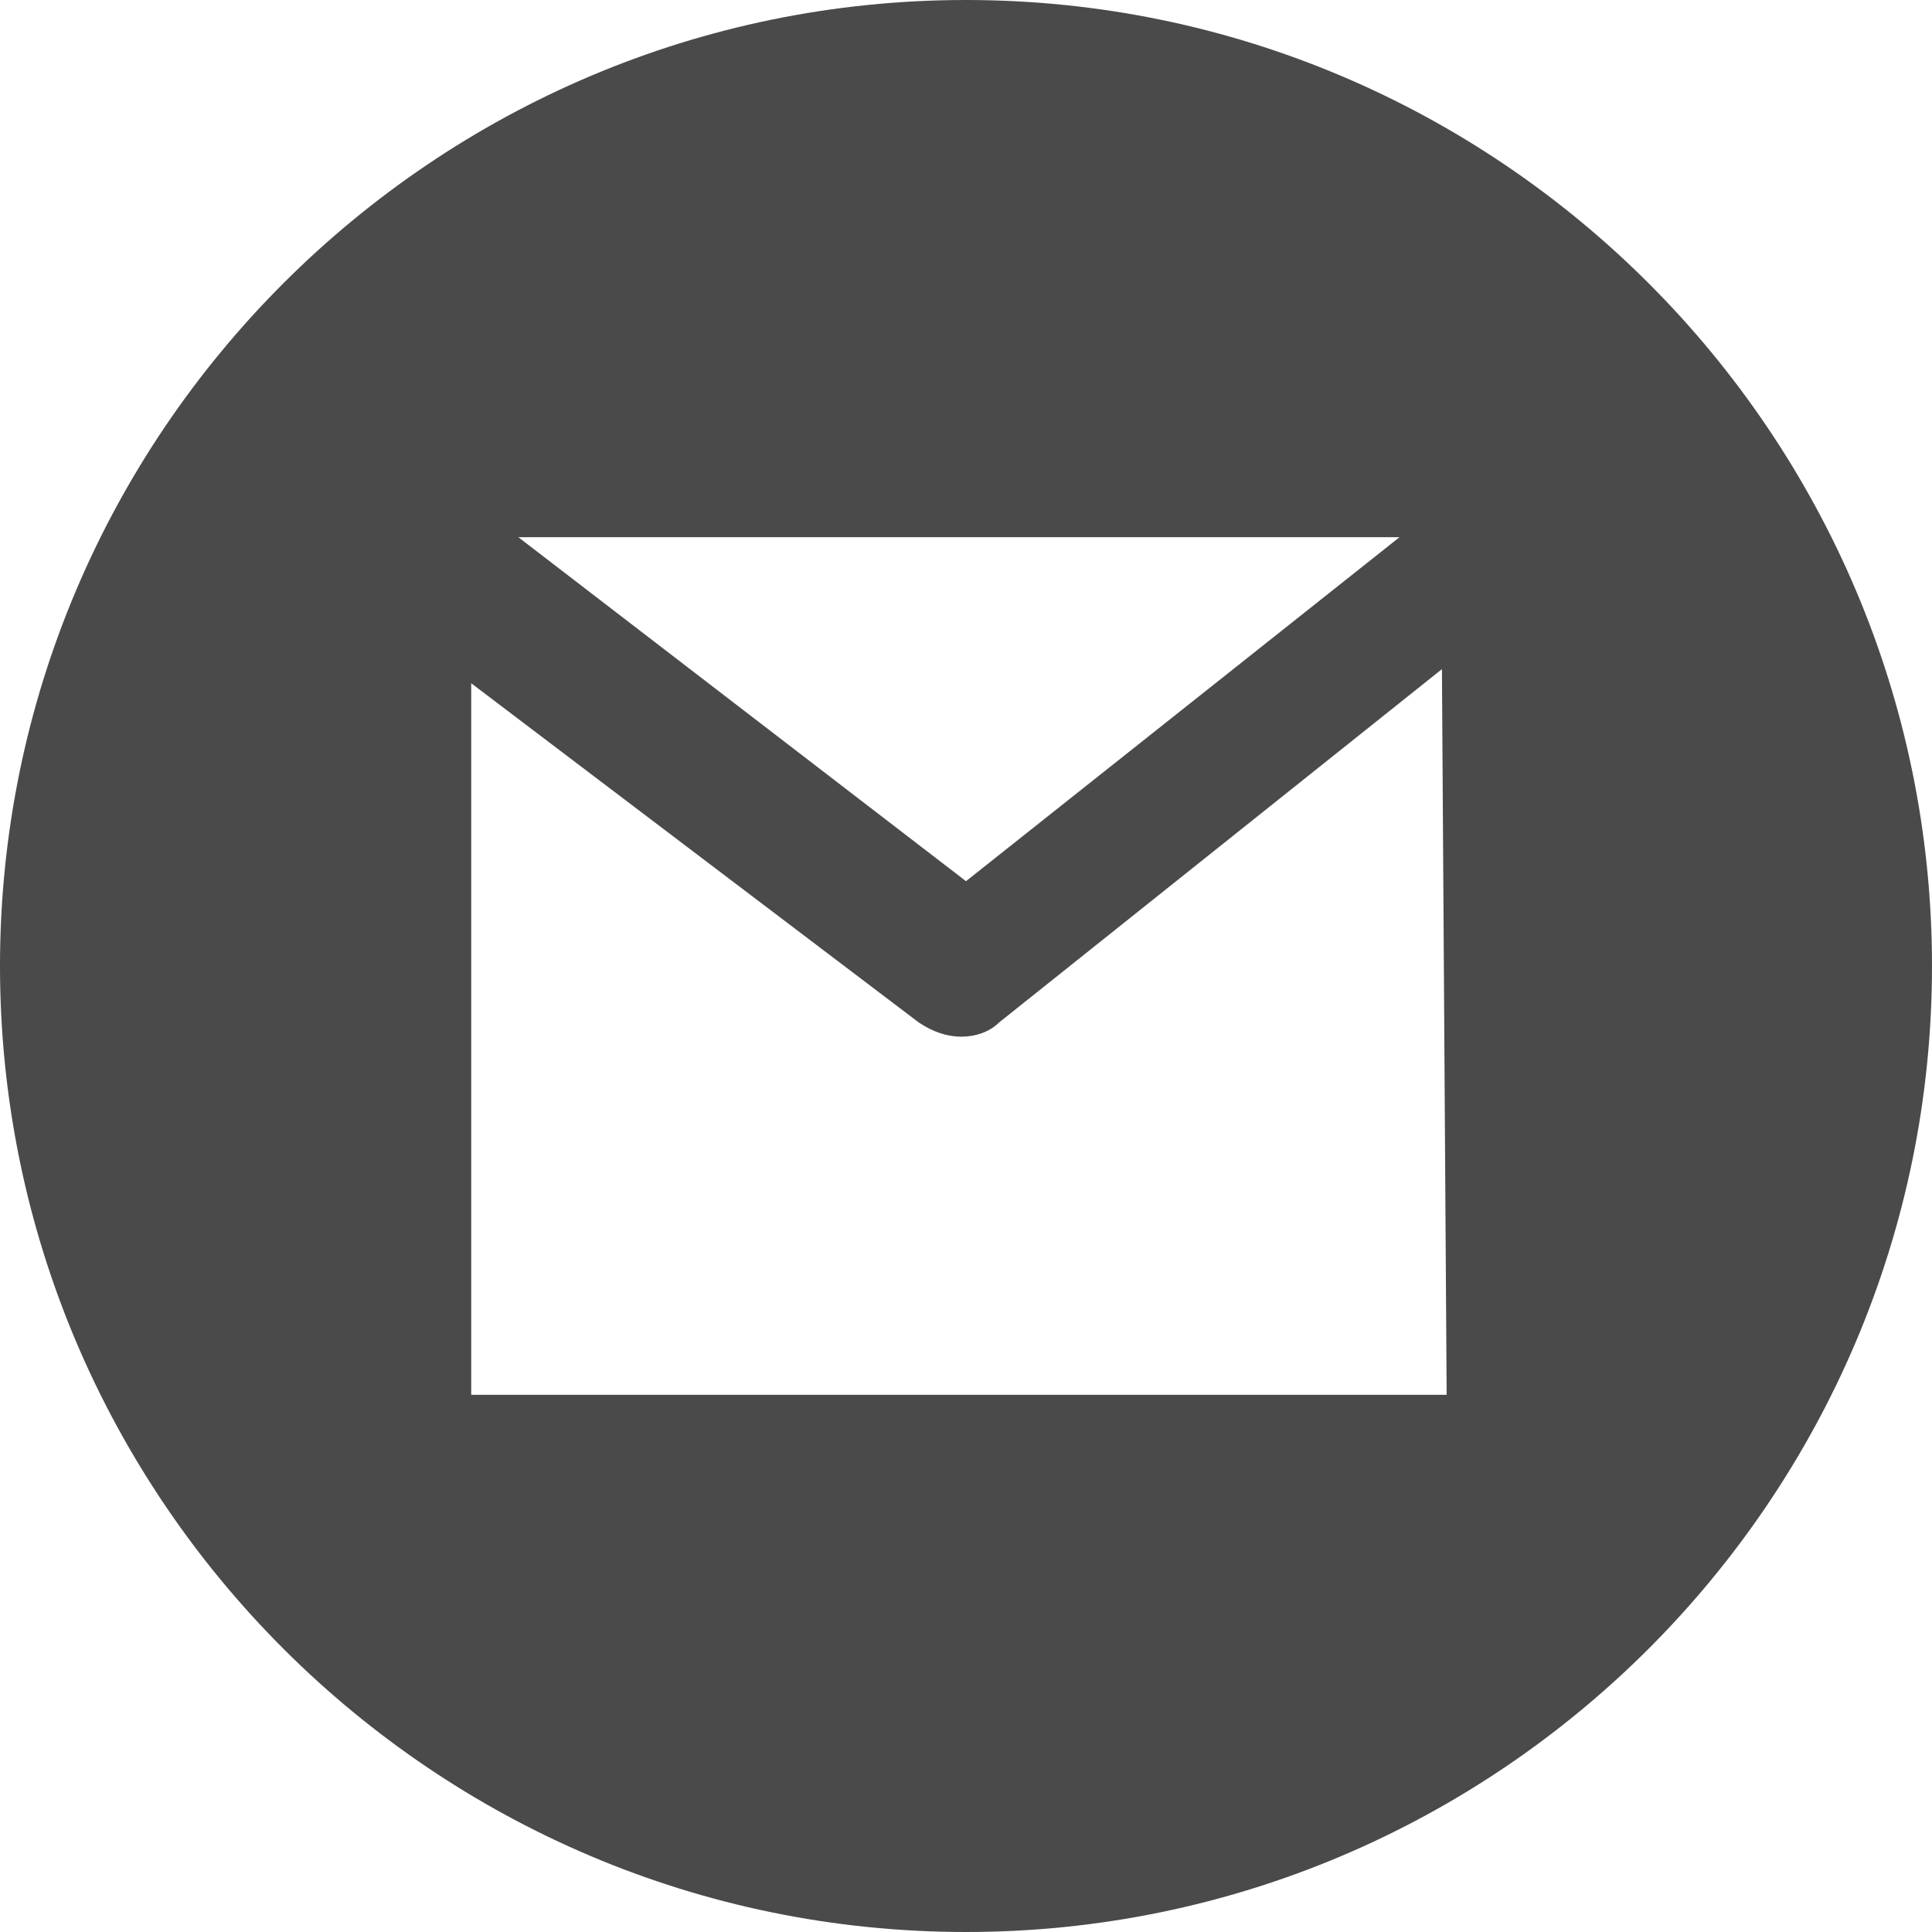
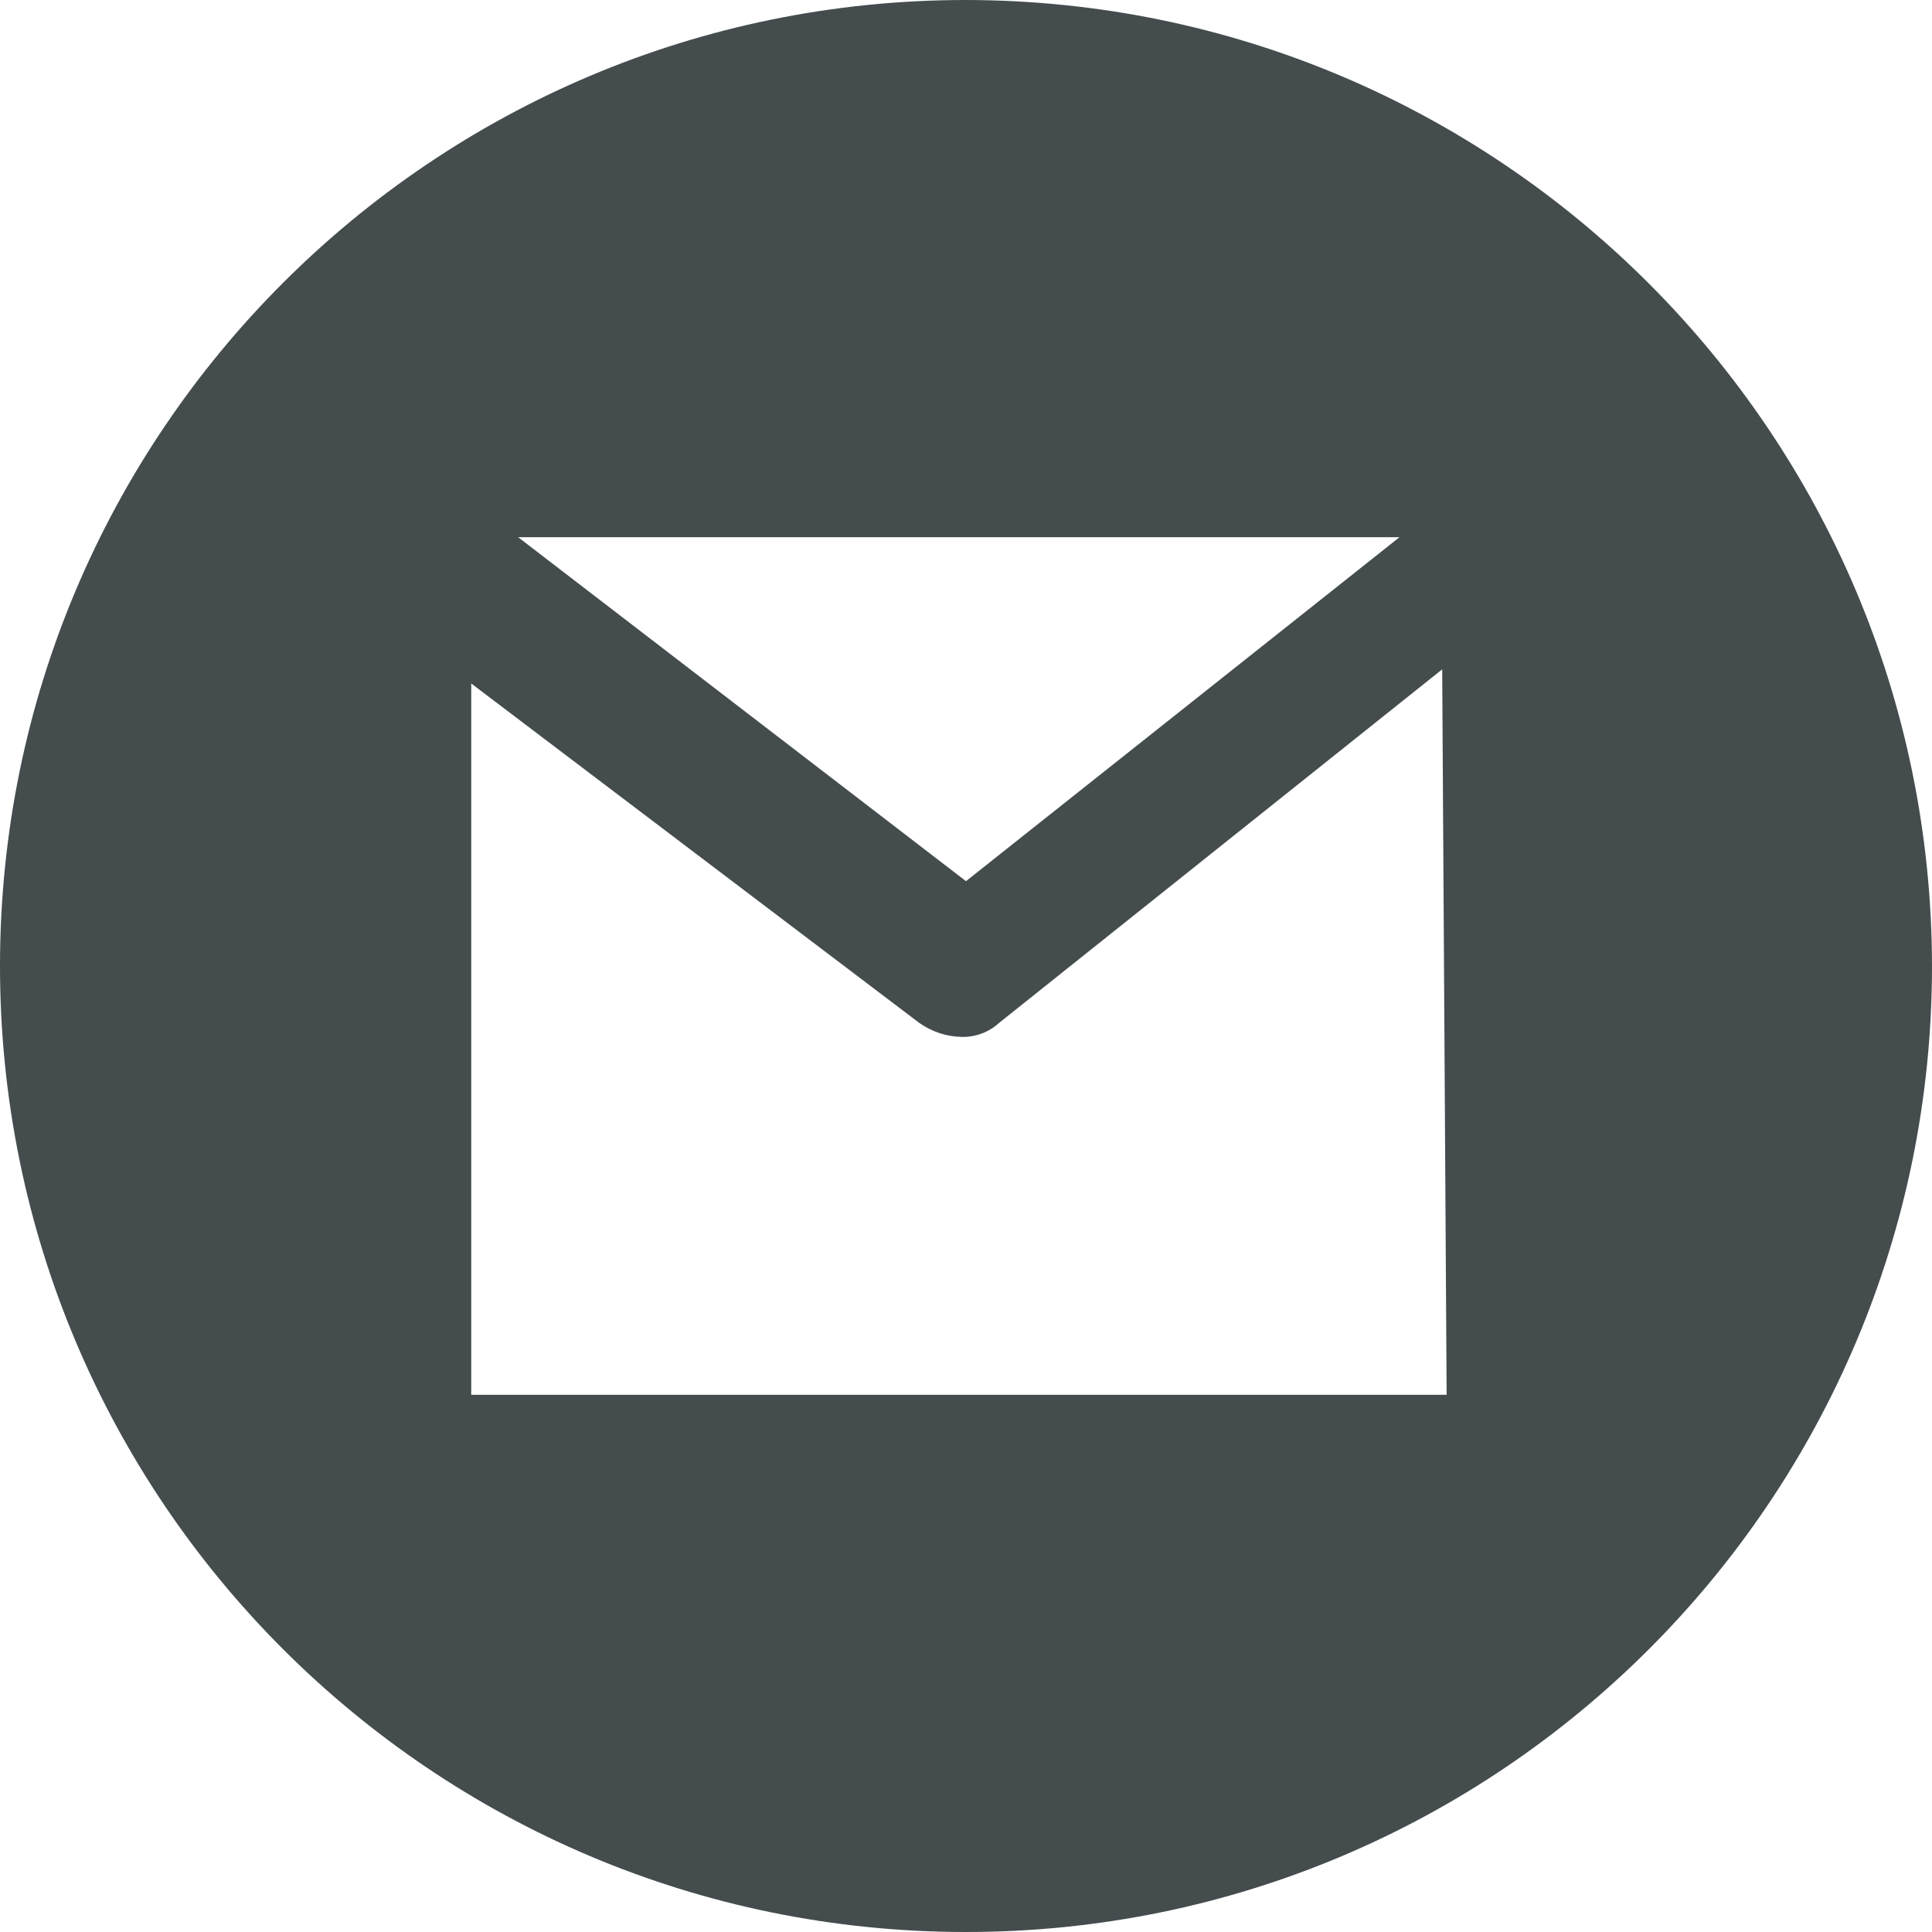
- <svg xmlns="http://www.w3.org/2000/svg" version="1.1" id="Layer_1" x="0px" y="0px" viewBox="0 0 41 41" style="enable-background:new 0 0 41 41;" xml:space="preserve">
-   <style type="text/css">
- 	.st0{fill:#4A4A4A;}
- </style>
-   <path id="social-media" class="st0" d="M20.5,0C9.2,0,0,9.2,0,20.5S9.2,41,20.5,41S41,31.8,41,20.5S31.8,0,20.5,0z M29.7,11.4  l-9.2,7.3L11,11.4L29.7,11.4z M30.7,29.6H10V14.5l9.5,7.2c0.3,0.2,0.6,0.3,0.9,0.3s0.6-0.1,0.8-0.3l9.4-7.5L30.7,29.6z" />
+ <svg xmlns="http://www.w3.org/2000/svg" viewBox="1317 2020 44 44">
+   <defs>
+     <style>
+       .cls-1 {
+         fill: #444c4e;
+       }
+     </style>
+   </defs>
+   <path id="mail" class="cls-1" d="M22,0A22,22,0,1,0,44,22,22.03,22.03,0,0,0,22,0Zm9.873,12.234L22,20.068,11.8,12.234Zm1.073,19.532H10.732v-16.2l10.2,7.727a1.731,1.731,0,0,0,.966.322,1.219,1.219,0,0,0,.859-.322l10.088-8.049Z" transform="translate(1317 2020)" />
</svg>
